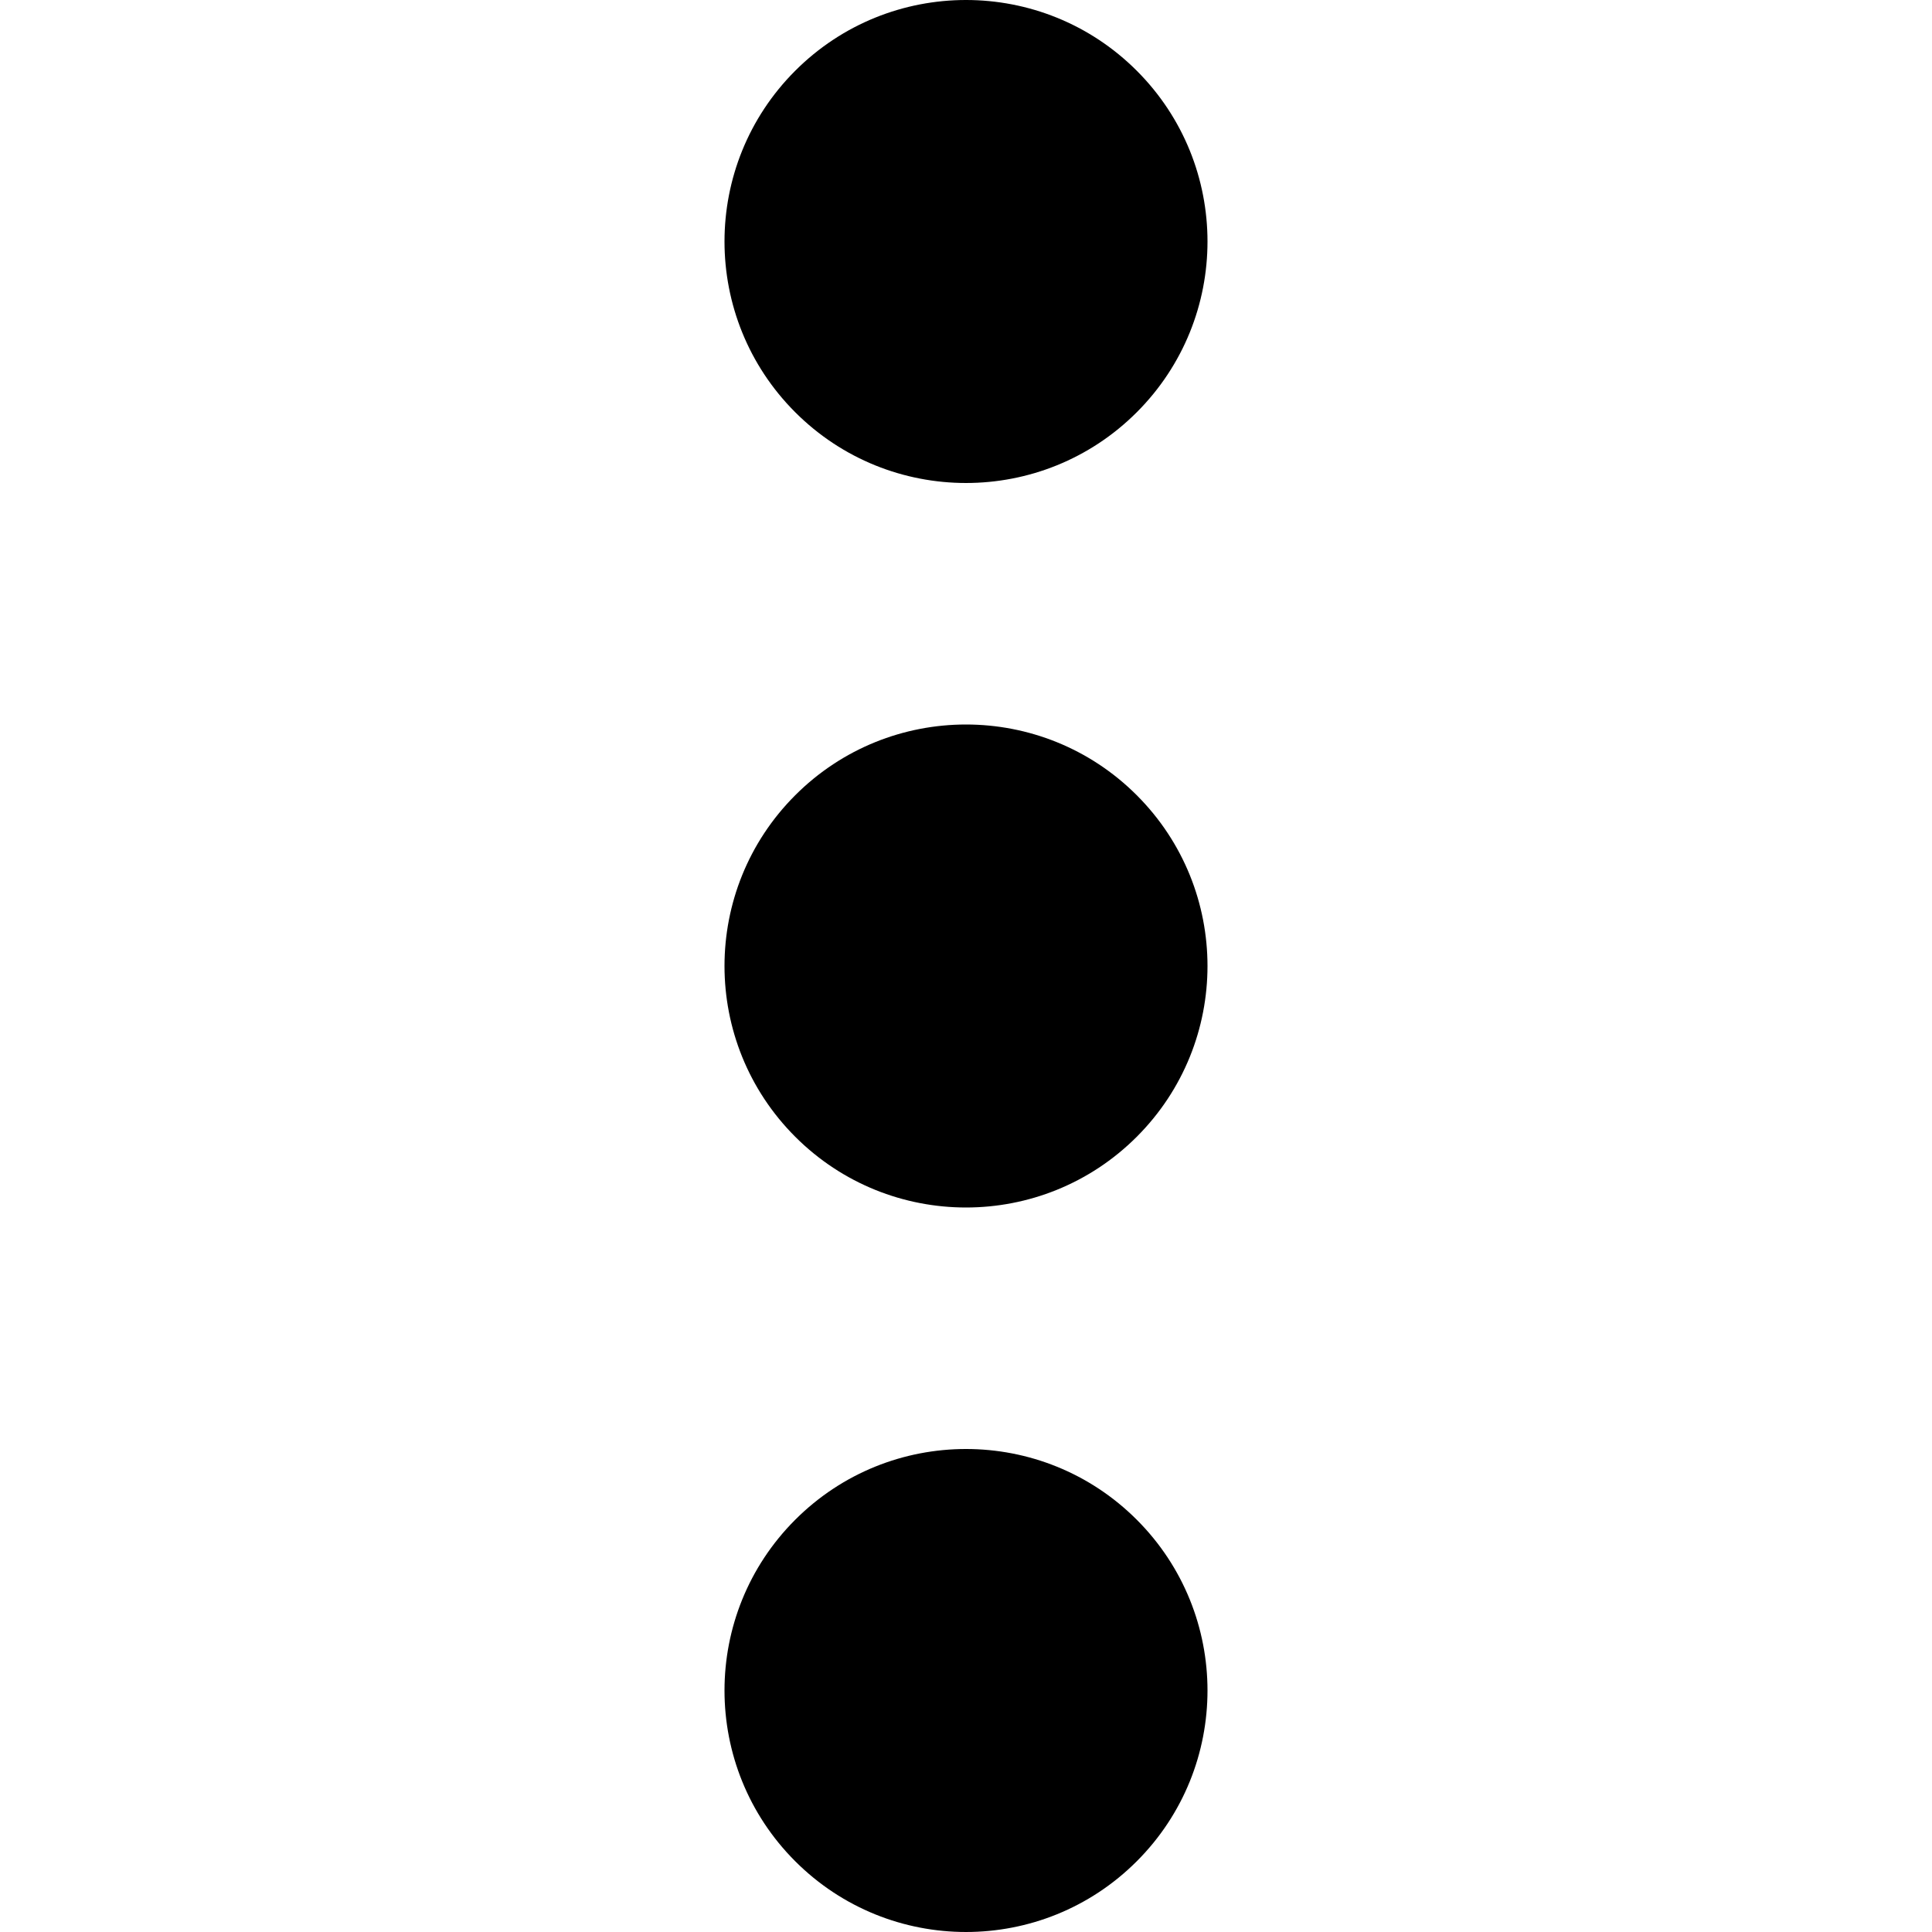
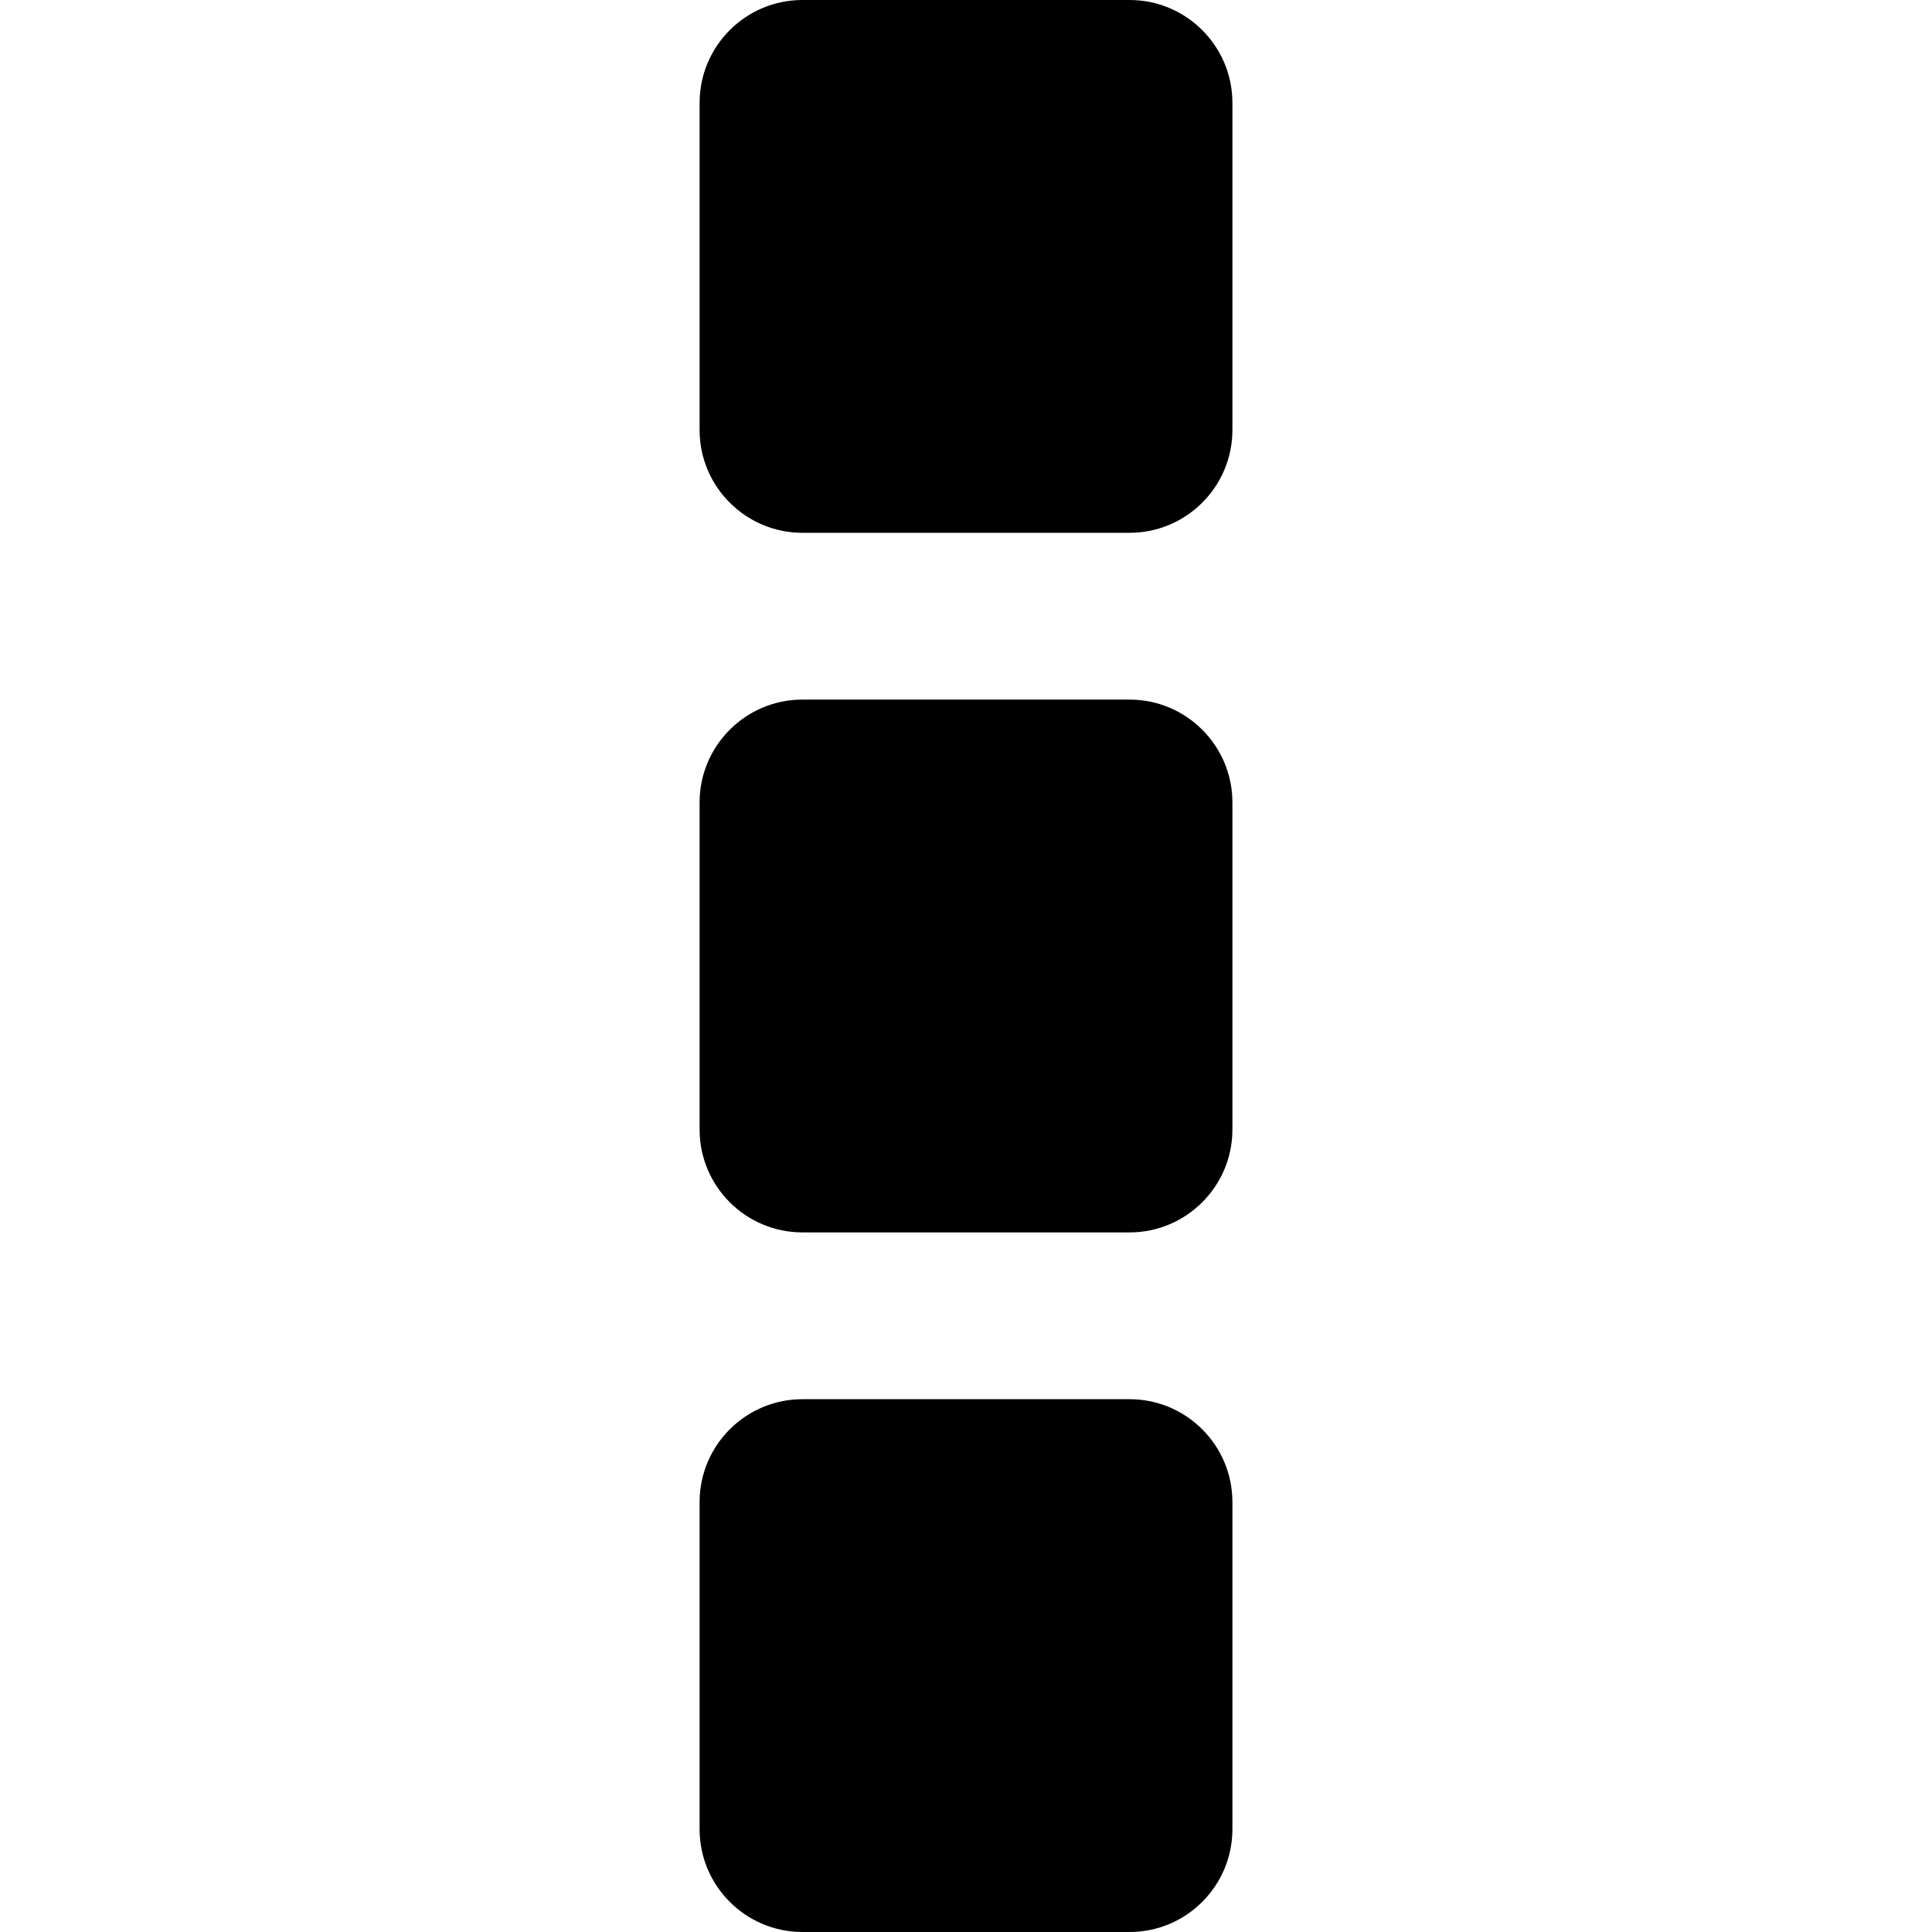
- <svg xmlns="http://www.w3.org/2000/svg" id="Capa_1" enable-background="new 0 0 515.555 515.555" height="512" viewBox="0 0 515.555 515.555" width="512">
-   <path d="m303.347 18.875c25.167 25.167 25.167 65.971 0 91.138s-65.971 25.167-91.138 0-25.167-65.971 0-91.138c25.166-25.167 65.97-25.167 91.138 0" />
-   <path d="m303.347 212.209c25.167 25.167 25.167 65.971 0 91.138s-65.971 25.167-91.138 0-25.167-65.971 0-91.138c25.166-25.167 65.97-25.167 91.138 0" />
-   <path d="m303.347 405.541c25.167 25.167 25.167 65.971 0 91.138s-65.971 25.167-91.138 0-25.167-65.971 0-91.138c25.166-25.167 65.97-25.167 91.138 0" />
+ <svg xmlns="http://www.w3.org/2000/svg" version="1.1" id="Layer_1" x="0px" y="0px" viewBox="0 0 293.5 293.5" style="enable-background:new 0 0 293.5 293.5;" xml:space="preserve">
+   <g>
+     <g>
+       <g>
+         <path d="M171.603,0h-49.705c-8.612,0-15.618,7.006-15.618,15.618v49.705c0,8.612,7.006,15.618,15.618,15.618h49.705     c8.612,0,15.618-7.006,15.618-15.618V15.618C187.221,7.006,180.215,0,171.603,0z" />
+         <path d="M171.603,106.279h-49.705c-8.612,0-15.618,7.006-15.618,15.618v49.705c0,8.612,7.006,15.618,15.618,15.618h49.705     c8.612,0,15.618-7.006,15.618-15.618v-49.705C187.221,113.285,180.215,106.279,171.603,106.279z" />
+         <path d="M171.603,212.559h-49.705c-8.612,0-15.618,7.006-15.618,15.618v49.705c0,8.612,7.006,15.618,15.618,15.618h49.705     c8.612,0,15.618-7.006,15.618-15.618v-49.705C187.221,219.564,180.215,212.559,171.603,212.559z" />
+       </g>
+     </g>
+   </g>
+   <g>
+ </g>
+   <g>
+ </g>
+   <g>
+ </g>
+   <g>
+ </g>
+   <g>
+ </g>
+   <g>
+ </g>
+   <g>
+ </g>
+   <g>
+ </g>
+   <g>
+ </g>
+   <g>
+ </g>
+   <g>
+ </g>
+   <g>
+ </g>
+   <g>
+ </g>
+   <g>
+ </g>
+   <g>
+ </g>
</svg>
